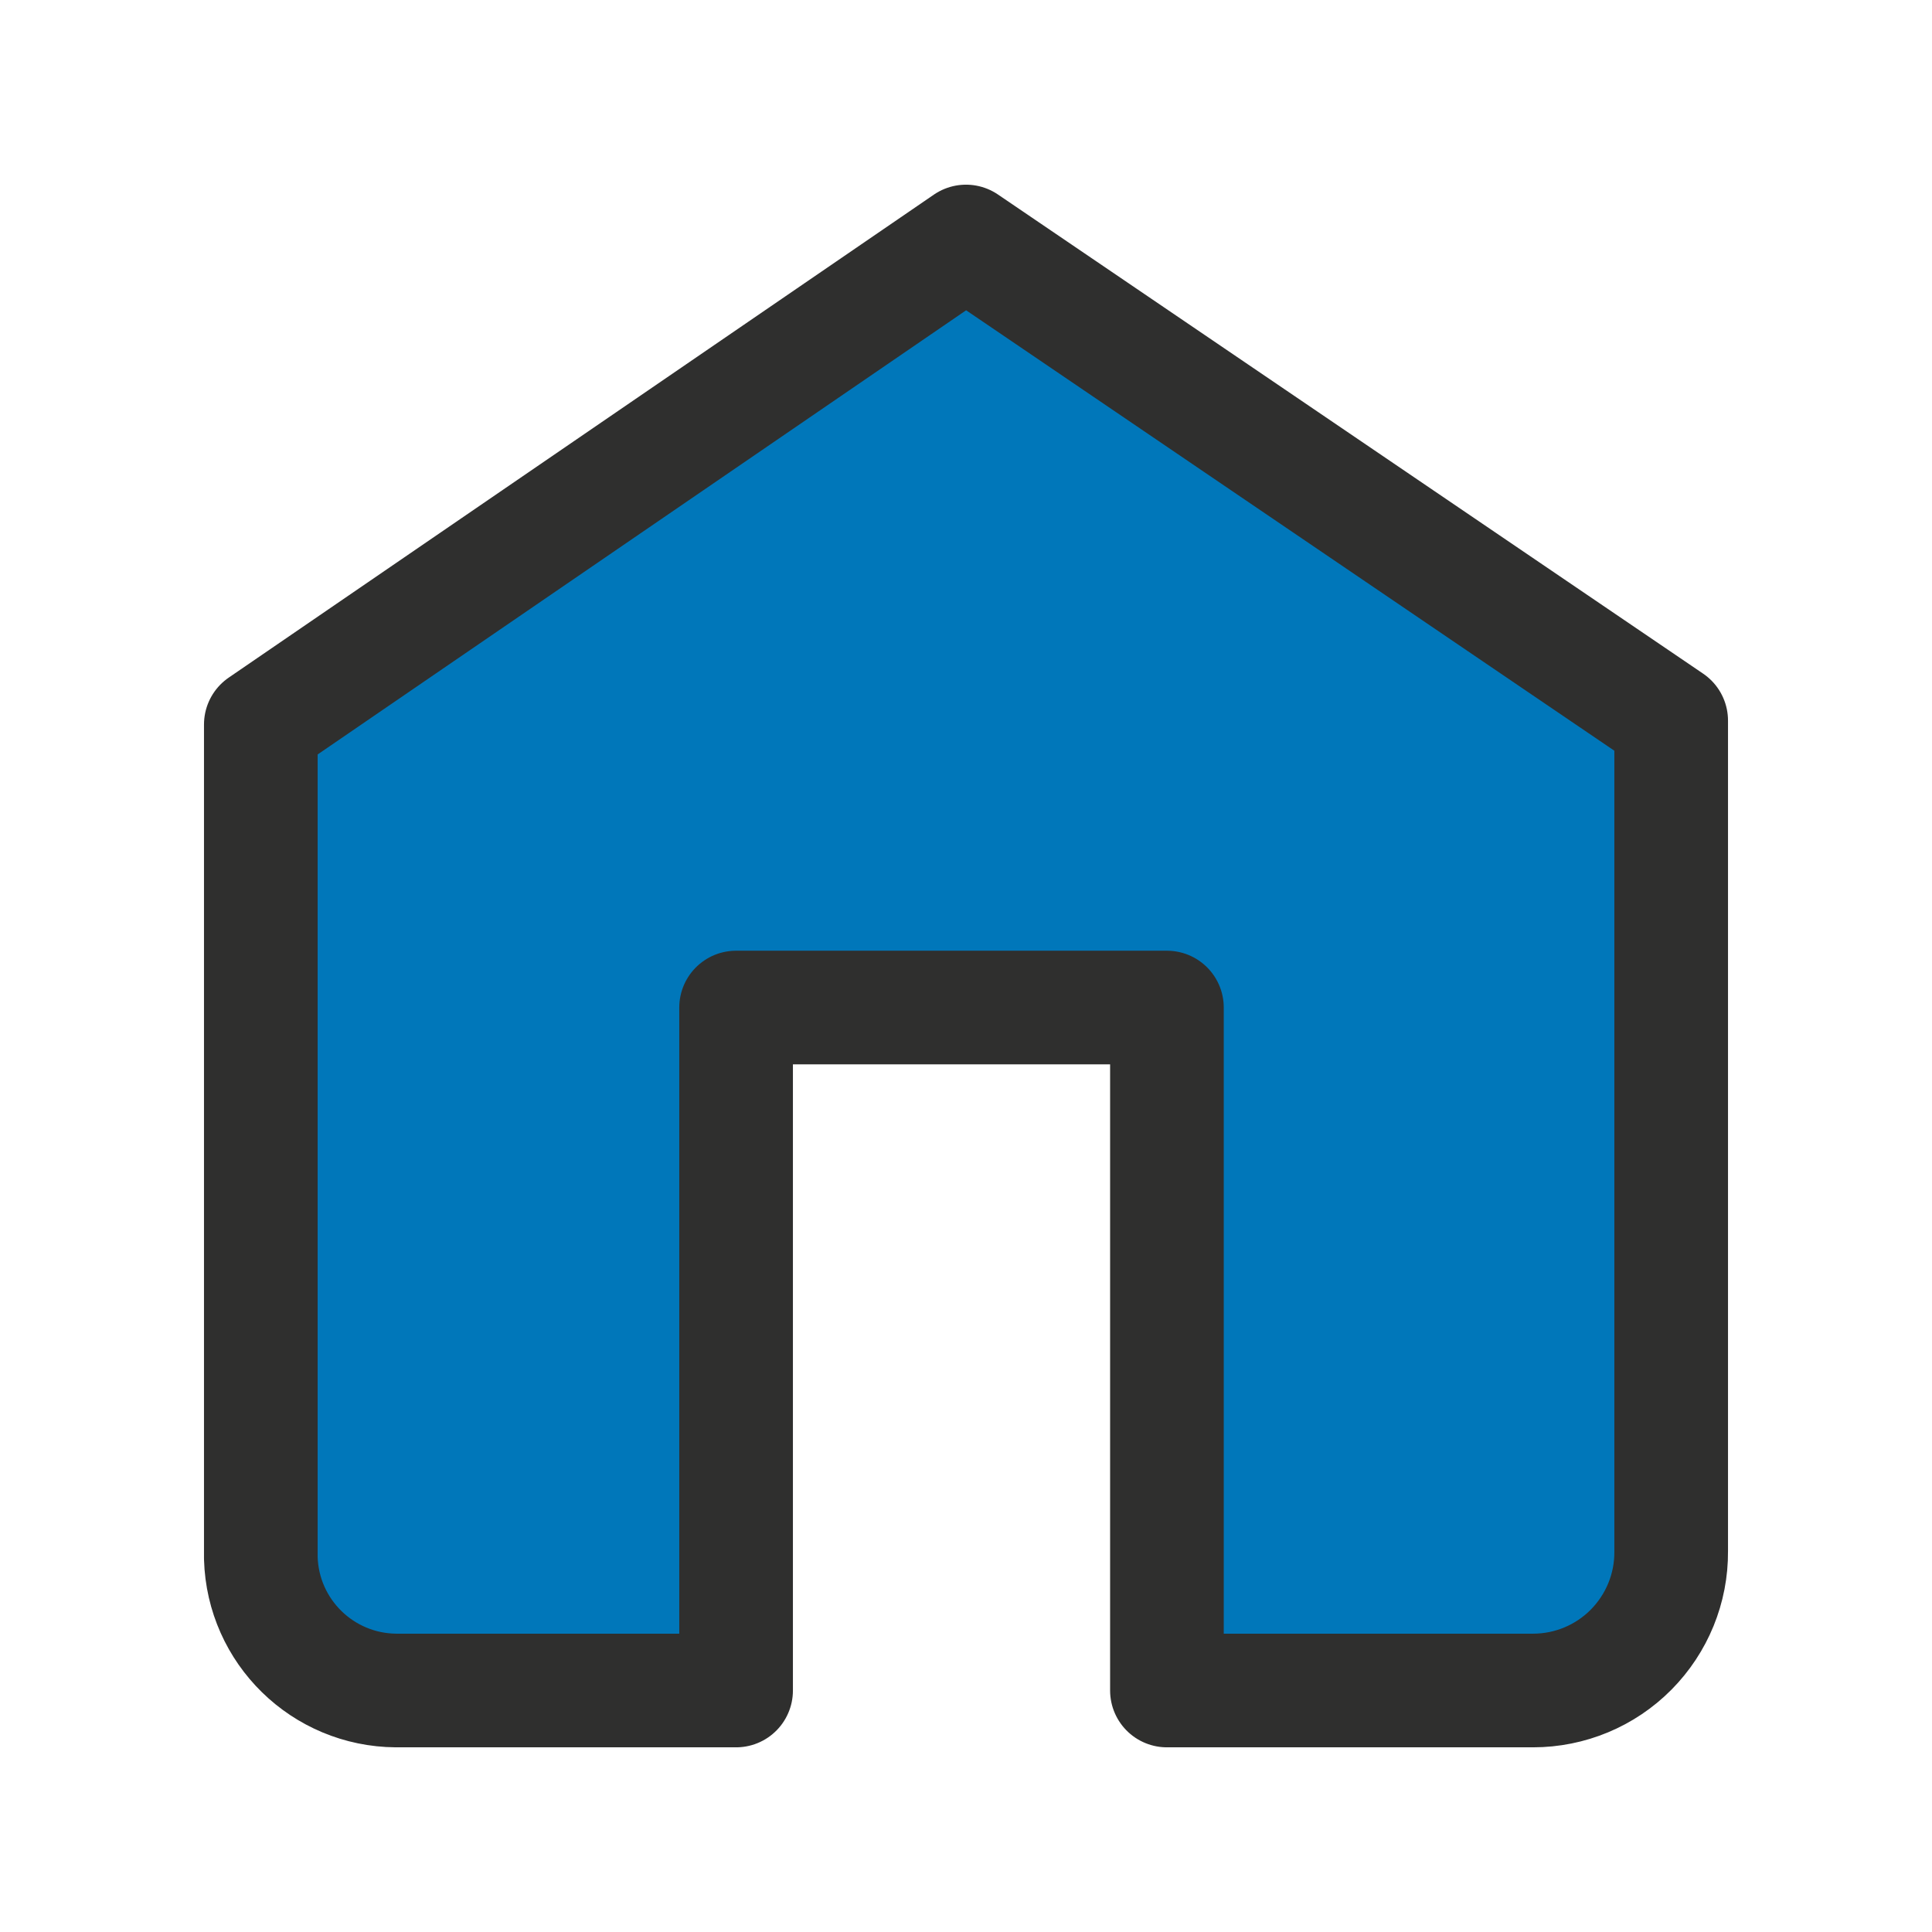
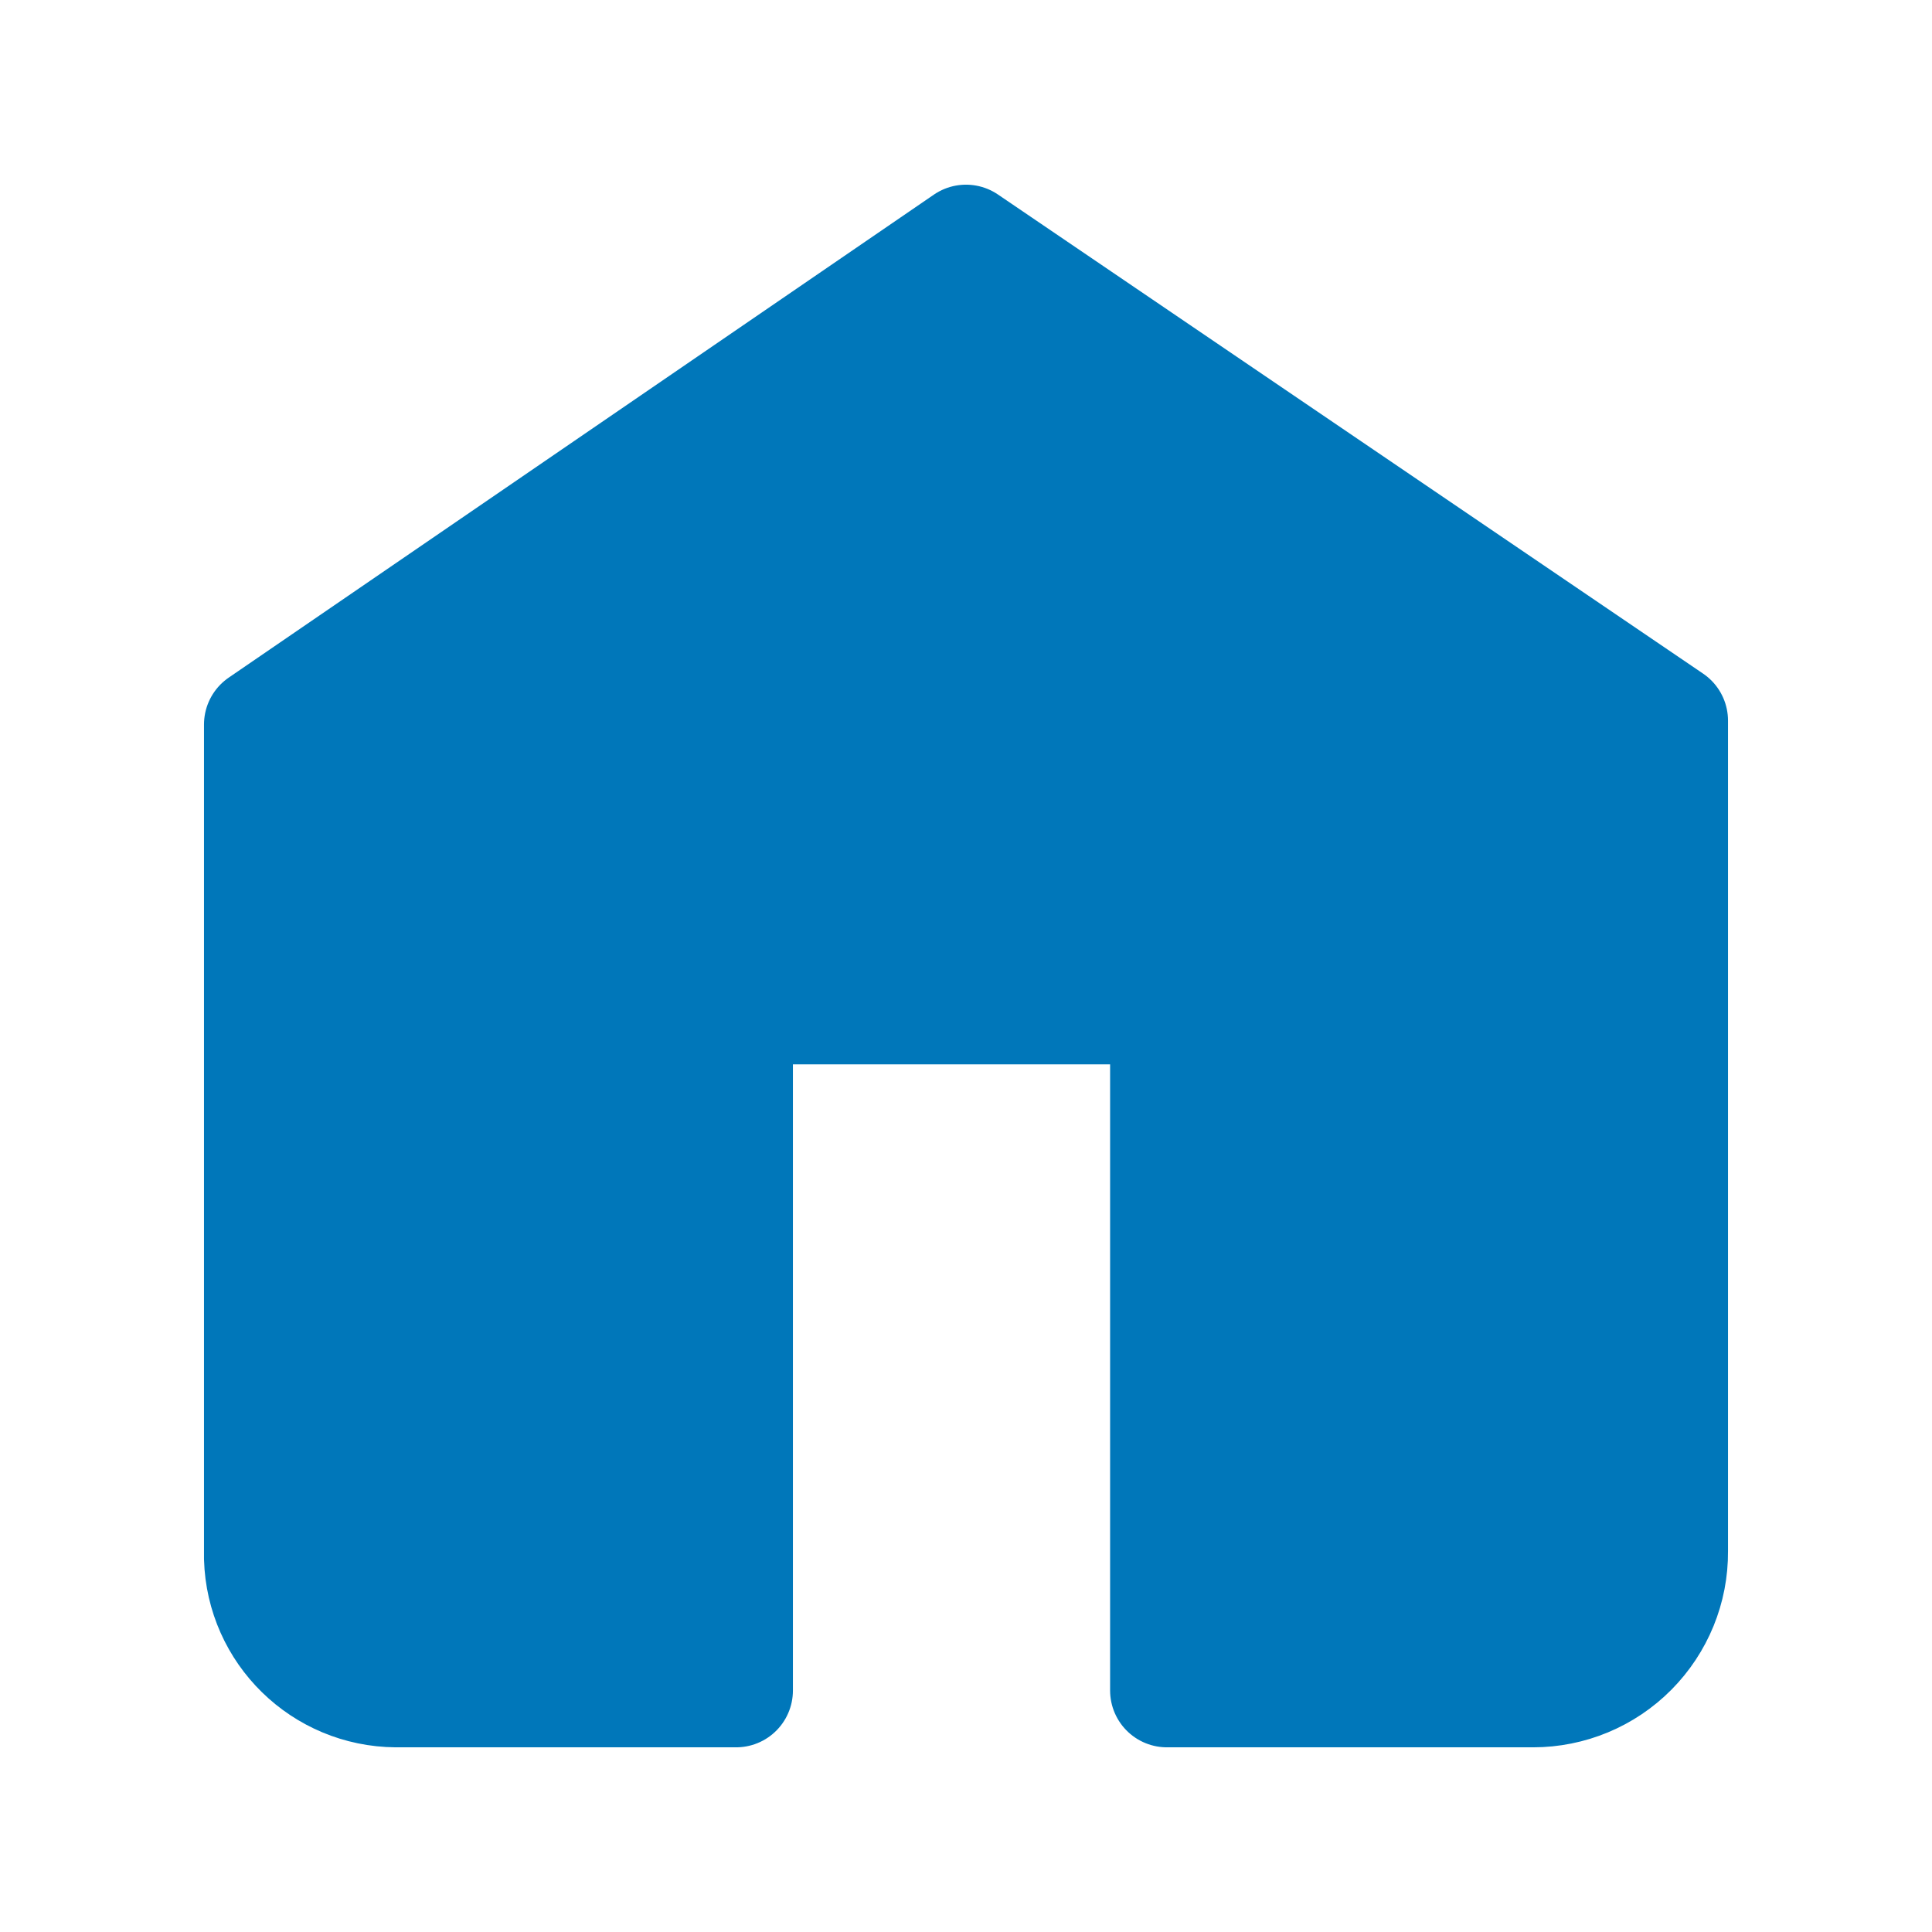
<svg xmlns="http://www.w3.org/2000/svg" width="34" height="34" viewBox="0 0 34 34" fill="none">
-   <path fill-rule="evenodd" clip-rule="evenodd" d="M17 4.25L4.59 12.75V27.421C4.627 28.712 5.679 29.741 6.97 29.75H12.954V17.731H20.536V29.75H26.979C27.627 29.75 28.248 29.492 28.704 29.032C29.16 28.572 29.415 27.95 29.41 27.302V12.682L17 4.25Z" fill="#0077BA" stroke="#2F2F2E" stroke-width="2" stroke-linecap="round" stroke-linejoin="round" />
+   <path fill-rule="evenodd" clip-rule="evenodd" d="M17 4.25L4.59 12.75V27.421C4.627 28.712 5.679 29.741 6.97 29.75H12.954V17.731H20.536V29.75H26.979C27.627 29.75 28.248 29.492 28.704 29.032C29.16 28.572 29.415 27.95 29.41 27.302V12.682L17 4.25Z" fill="#0077BA" stroke="#0077BA" stroke-width="2" stroke-linecap="round" stroke-linejoin="round" />
</svg>
